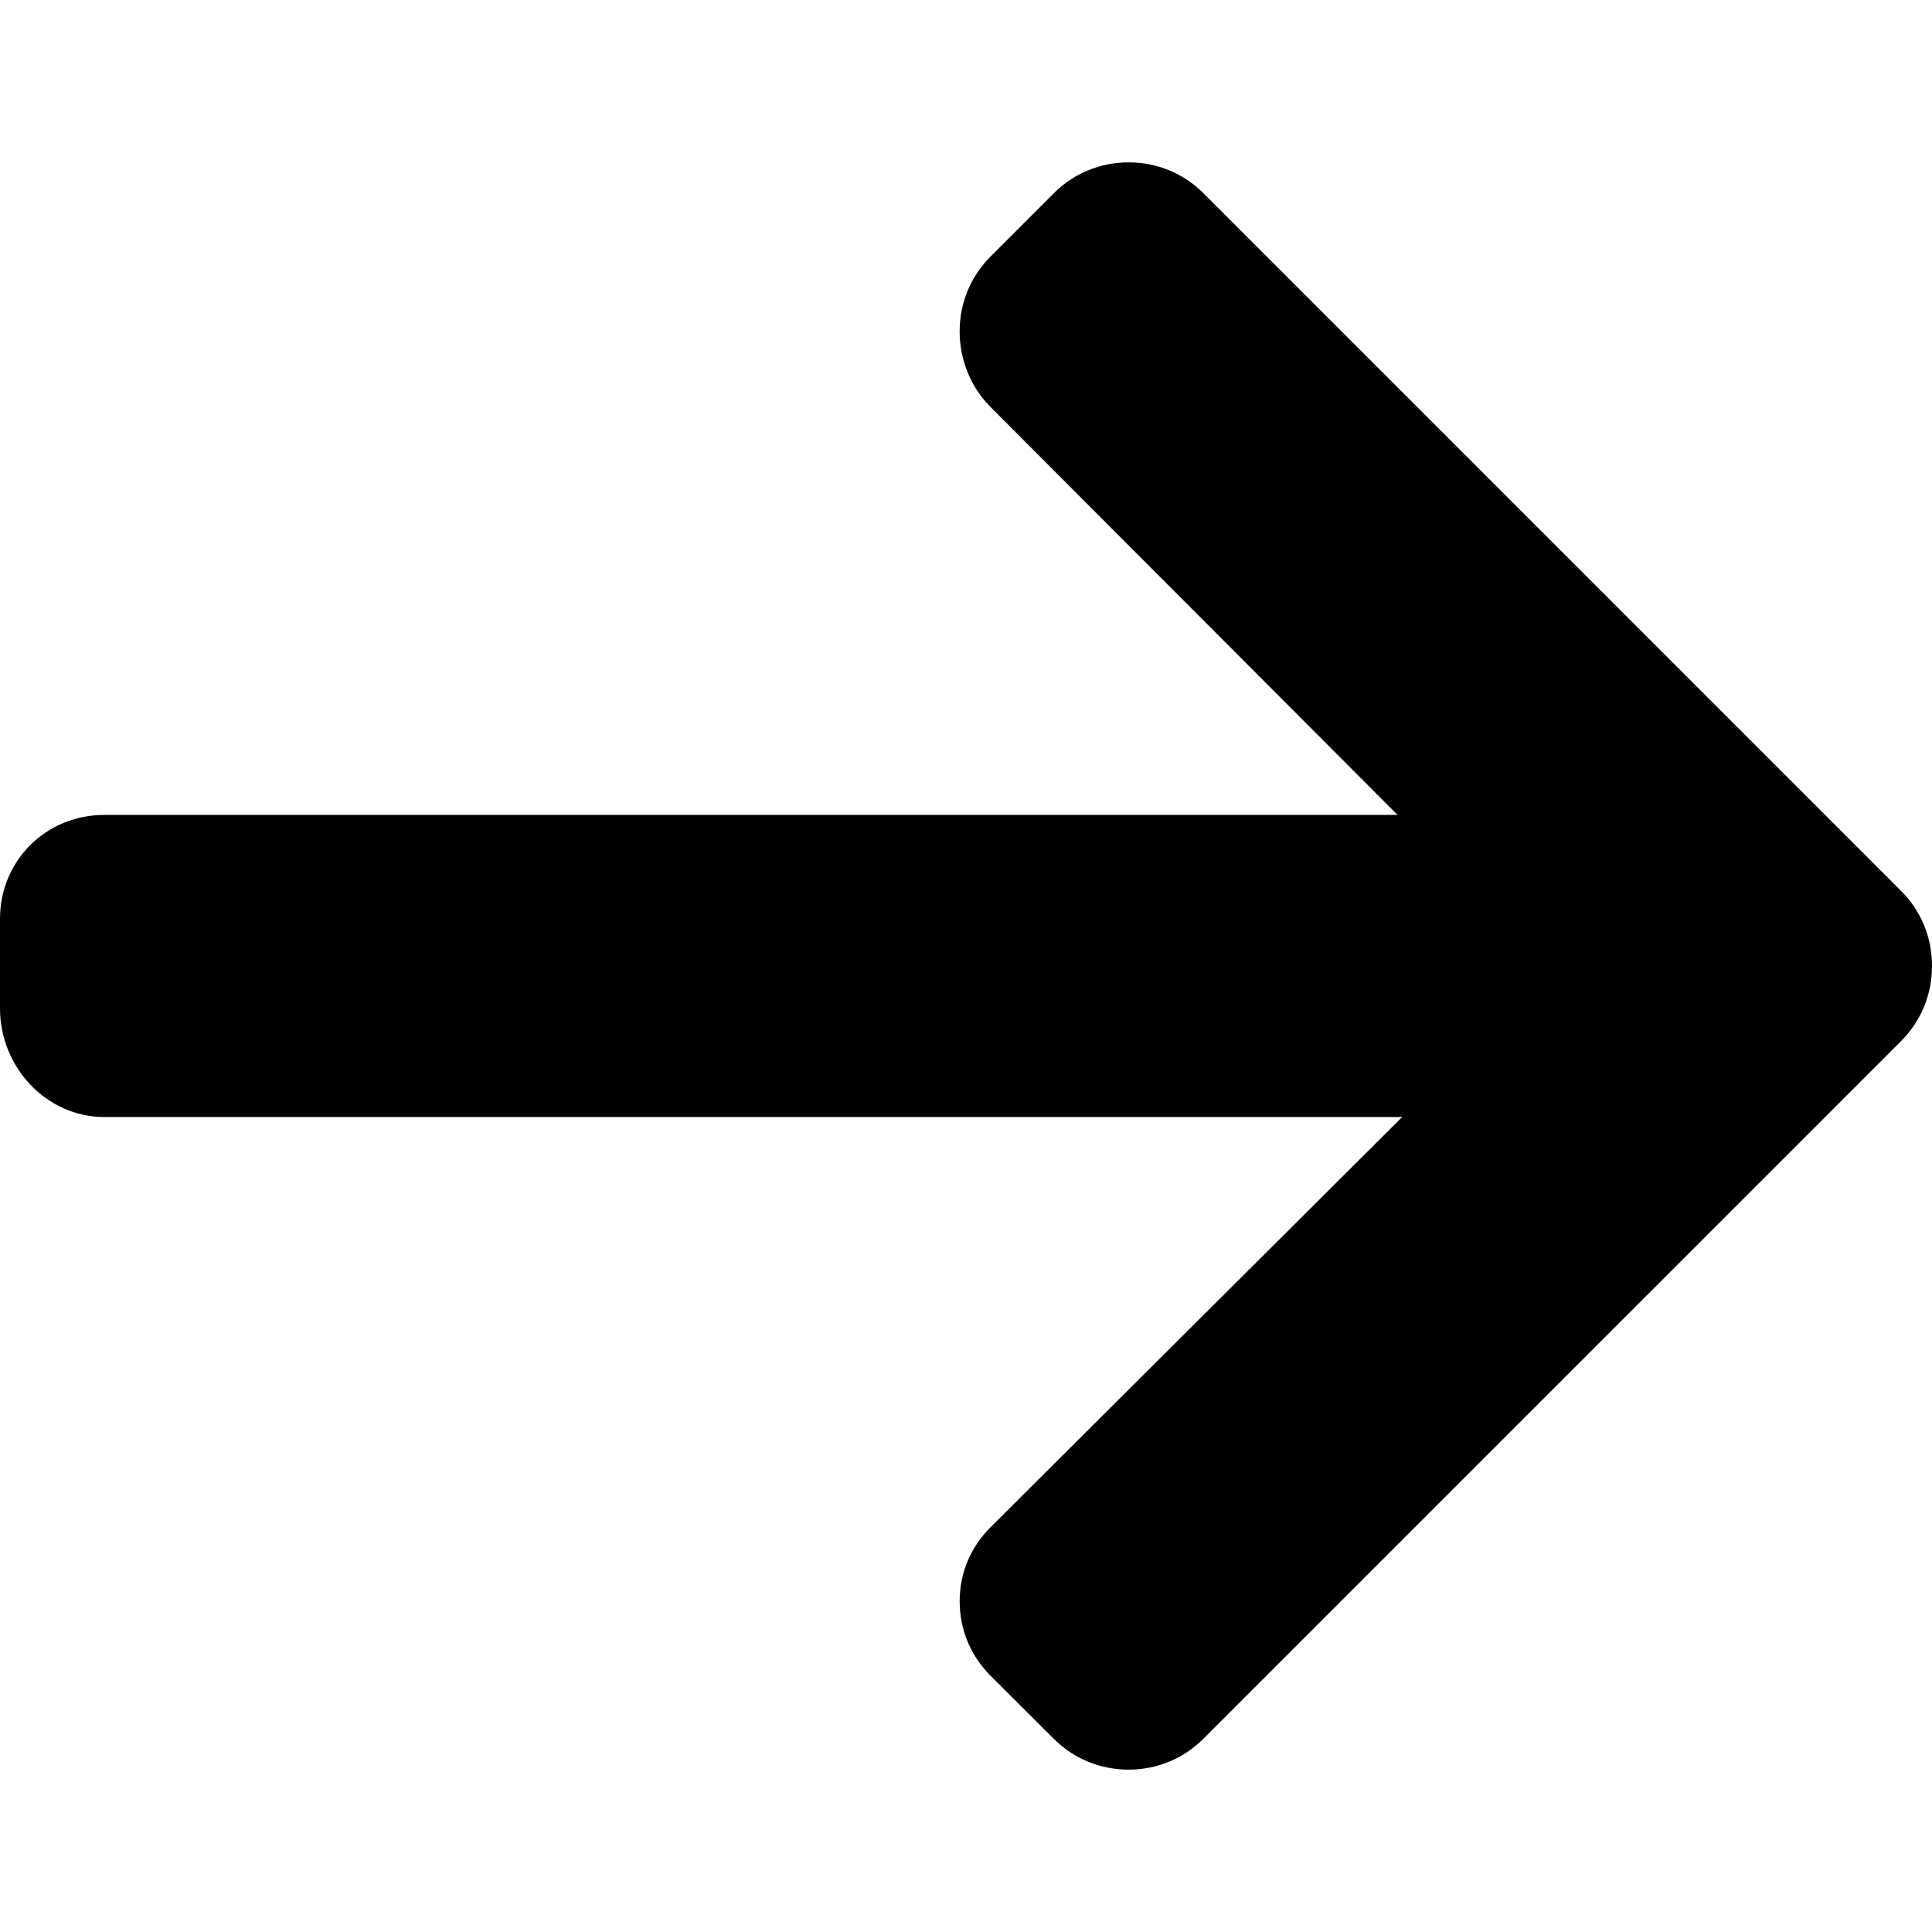
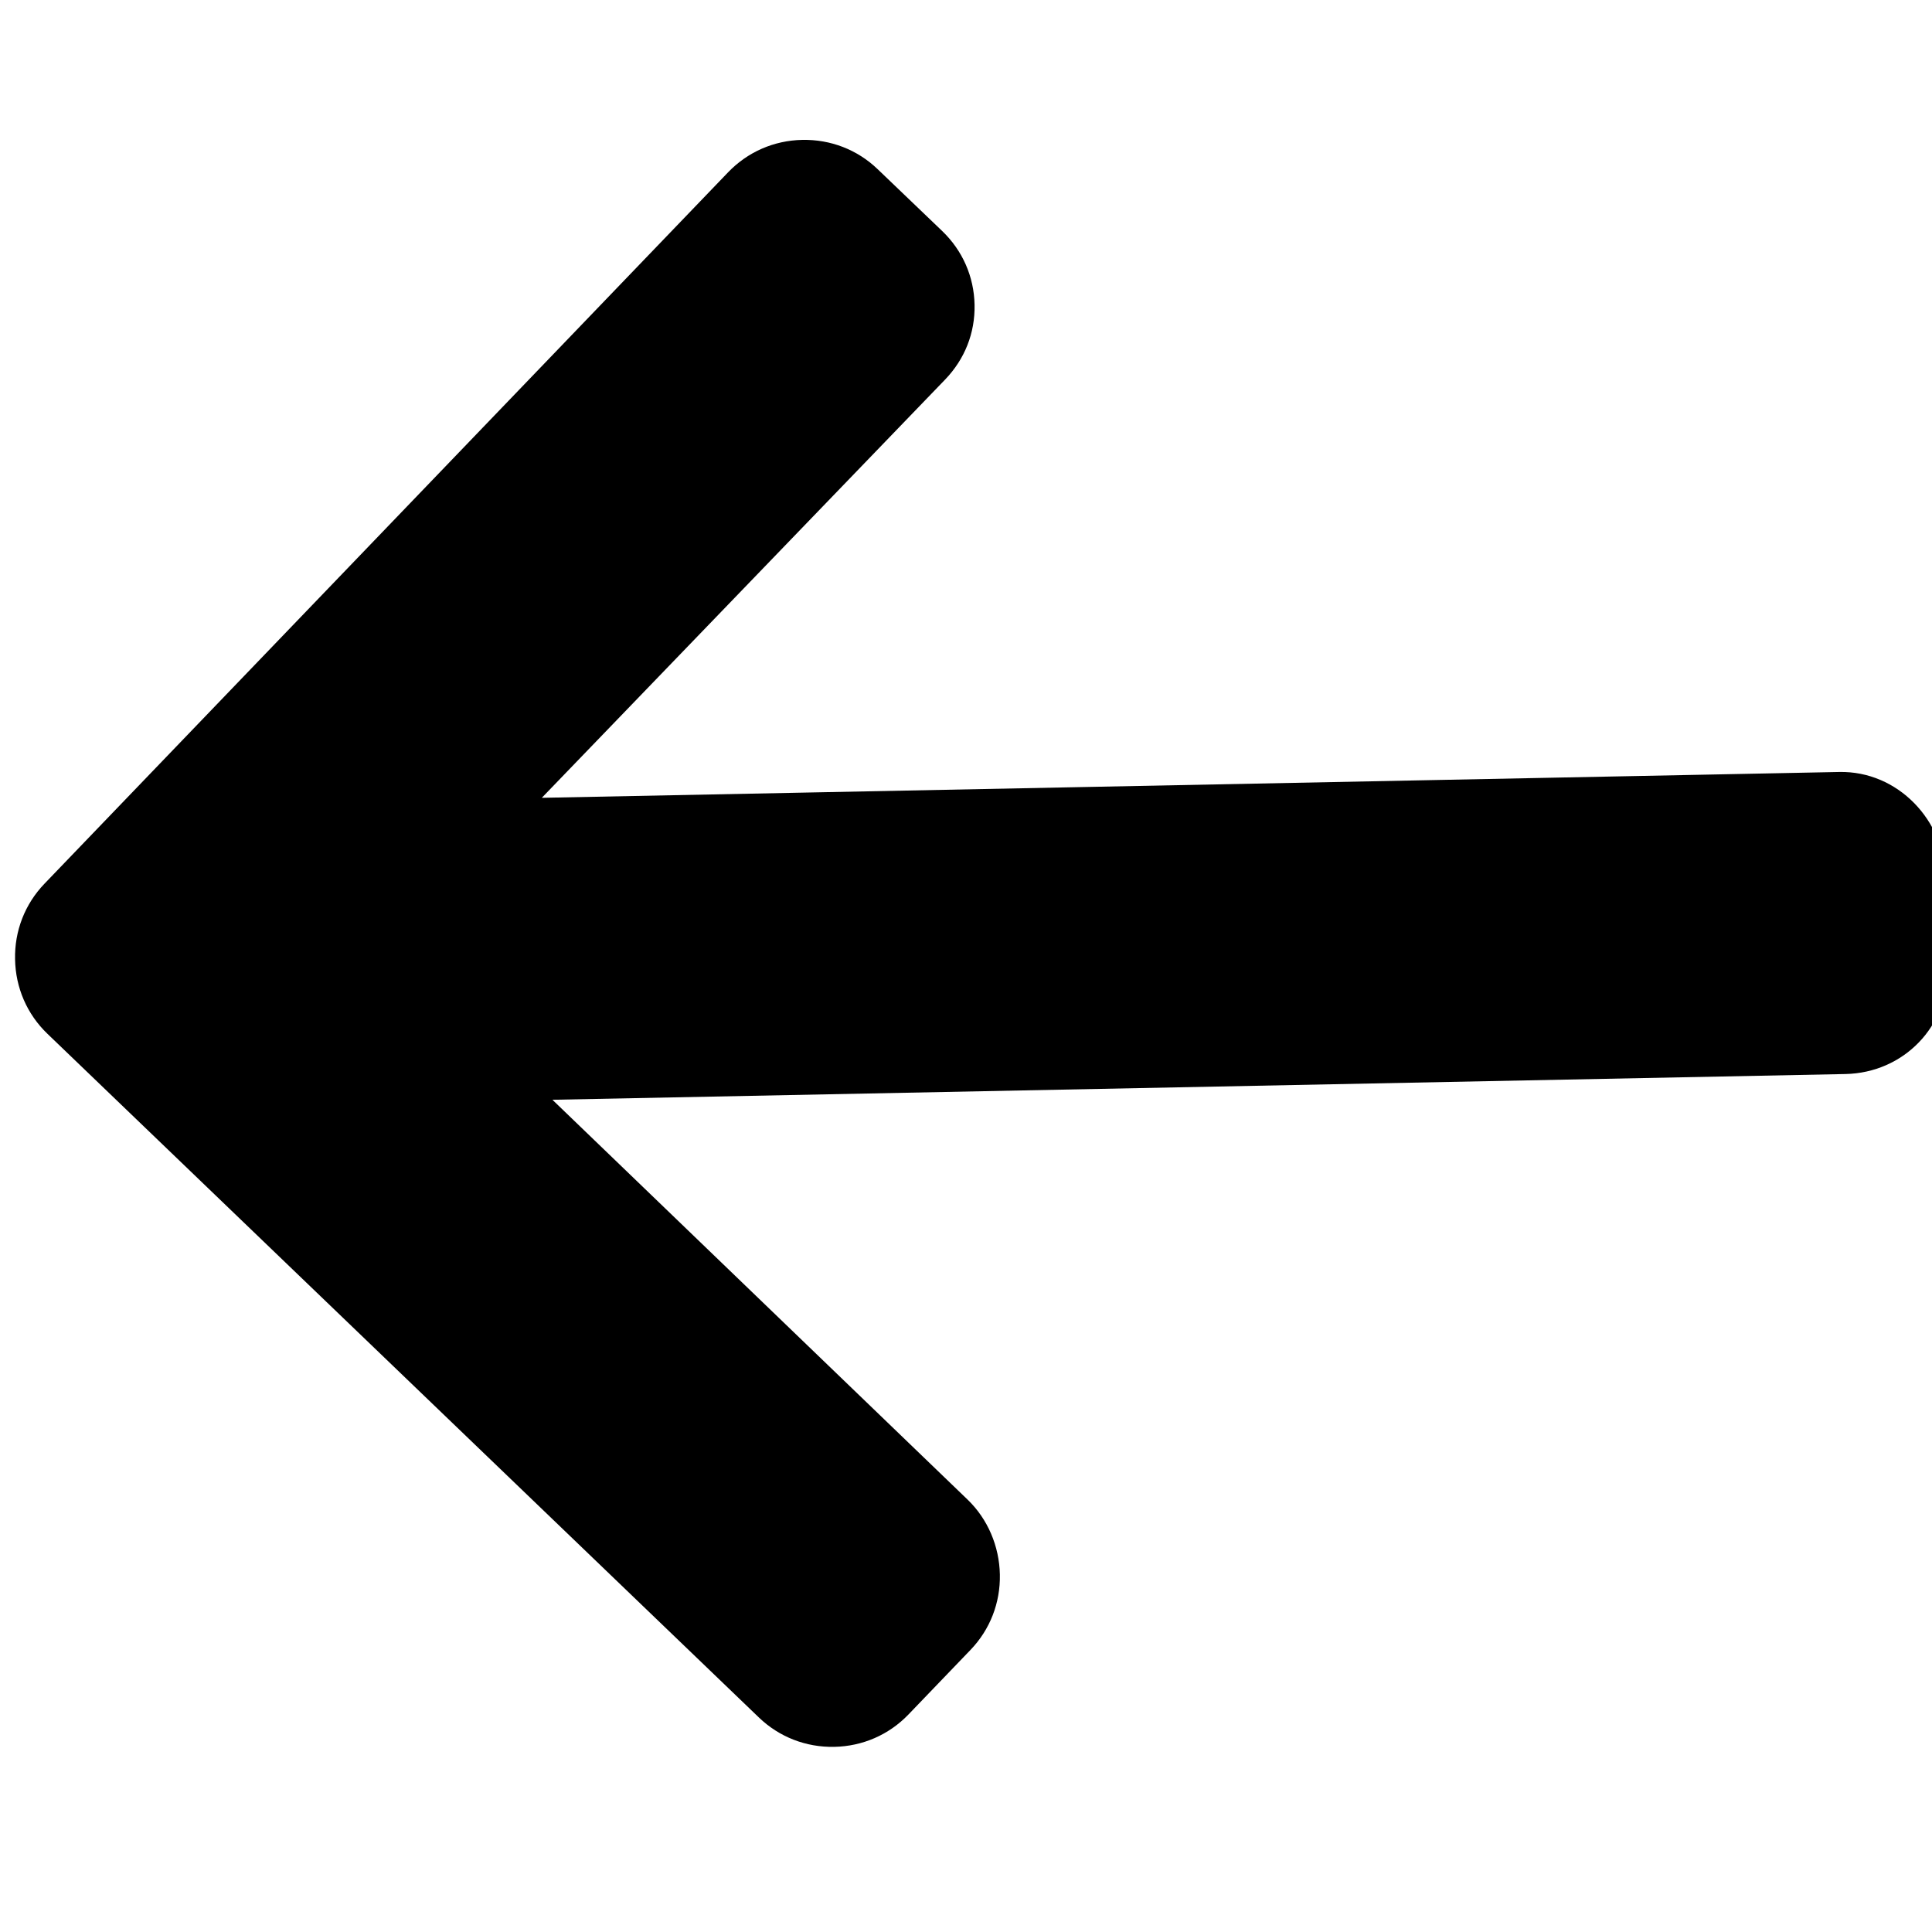
<svg xmlns="http://www.w3.org/2000/svg" version="1.1" id="Layer_1" x="0px" y="0px" viewBox="0 0 492.004 492.004" style="enable-background:new 0 0 492.004 492.004;" xml:space="preserve">
-   <g>
-     <g>
-       <path d="M484.14,226.886L306.46,49.202c-5.072-5.072-11.832-7.856-19.04-7.856c-7.216,0-13.972,2.788-19.044,7.856l-16.132,16.136    c-5.068,5.064-7.86,11.828-7.86,19.04c0,7.208,2.792,14.2,7.86,19.264L355.9,207.526H26.58C11.732,207.526,0,219.15,0,234.002    v22.812c0,14.852,11.732,27.648,26.58,27.648h330.496L252.248,388.926c-5.068,5.072-7.86,11.652-7.86,18.864    c0,7.204,2.792,13.88,7.86,18.948l16.132,16.084c5.072,5.072,11.828,7.836,19.044,7.836c7.208,0,13.968-2.8,19.04-7.872    l177.68-177.68c5.084-5.088,7.88-11.88,7.86-19.1C492.02,238.762,489.228,231.966,484.14,226.886z" />
+   <defs id="defs41" />
+   <g id="g6" transform="rotate(178.8591,247.9292,242.7268)">
+     <g id="g4">
+       <path d="M 484.14,226.886 306.46,49.202 c -5.072,-5.072 -11.832,-7.856 -19.04,-7.856 -7.216,0 -13.972,2.788 -19.044,7.856 l -16.132,16.136 c -5.068,5.064 -7.86,11.828 -7.86,19.04 0,7.208 2.792,14.2 7.86,19.264 L 355.9,207.526 H 26.58 C 11.732,207.526 0,219.15 0,234.002 v 22.812 c 0,14.852 11.732,27.648 26.58,27.648 H 357.076 L 252.248,388.926 c -5.068,5.072 -7.86,11.652 -7.86,18.864 0,7.204 2.792,13.88 7.86,18.948 l 16.132,16.084 c 5.072,5.072 11.828,7.836 19.044,7.836 7.208,0 13.968,-2.8 19.04,-7.872 l 177.68,-177.68 c 5.084,-5.088 7.88,-11.88 7.86,-19.1 0.016,-7.244 -2.776,-14.04 -7.864,-19.12 z" id="path2" />
    </g>
  </g>
-   <g>
+   <g id="g8">
</g>
-   <g>
+   <g id="g10">
</g>
-   <g>
+   <g id="g12">
</g>
-   <g>
+   <g id="g14">
</g>
-   <g>
+   <g id="g16">
</g>
-   <g>
+   <g id="g18">
</g>
-   <g>
+   <g id="g20">
</g>
-   <g>
+   <g id="g22">
</g>
-   <g>
+   <g id="g24">
</g>
-   <g>
+   <g id="g26">
</g>
-   <g>
+   <g id="g28">
</g>
-   <g>
+   <g id="g30">
</g>
-   <g>
+   <g id="g32">
</g>
-   <g>
+   <g id="g34">
</g>
-   <g>
+   <g id="g36">
</g>
</svg>
